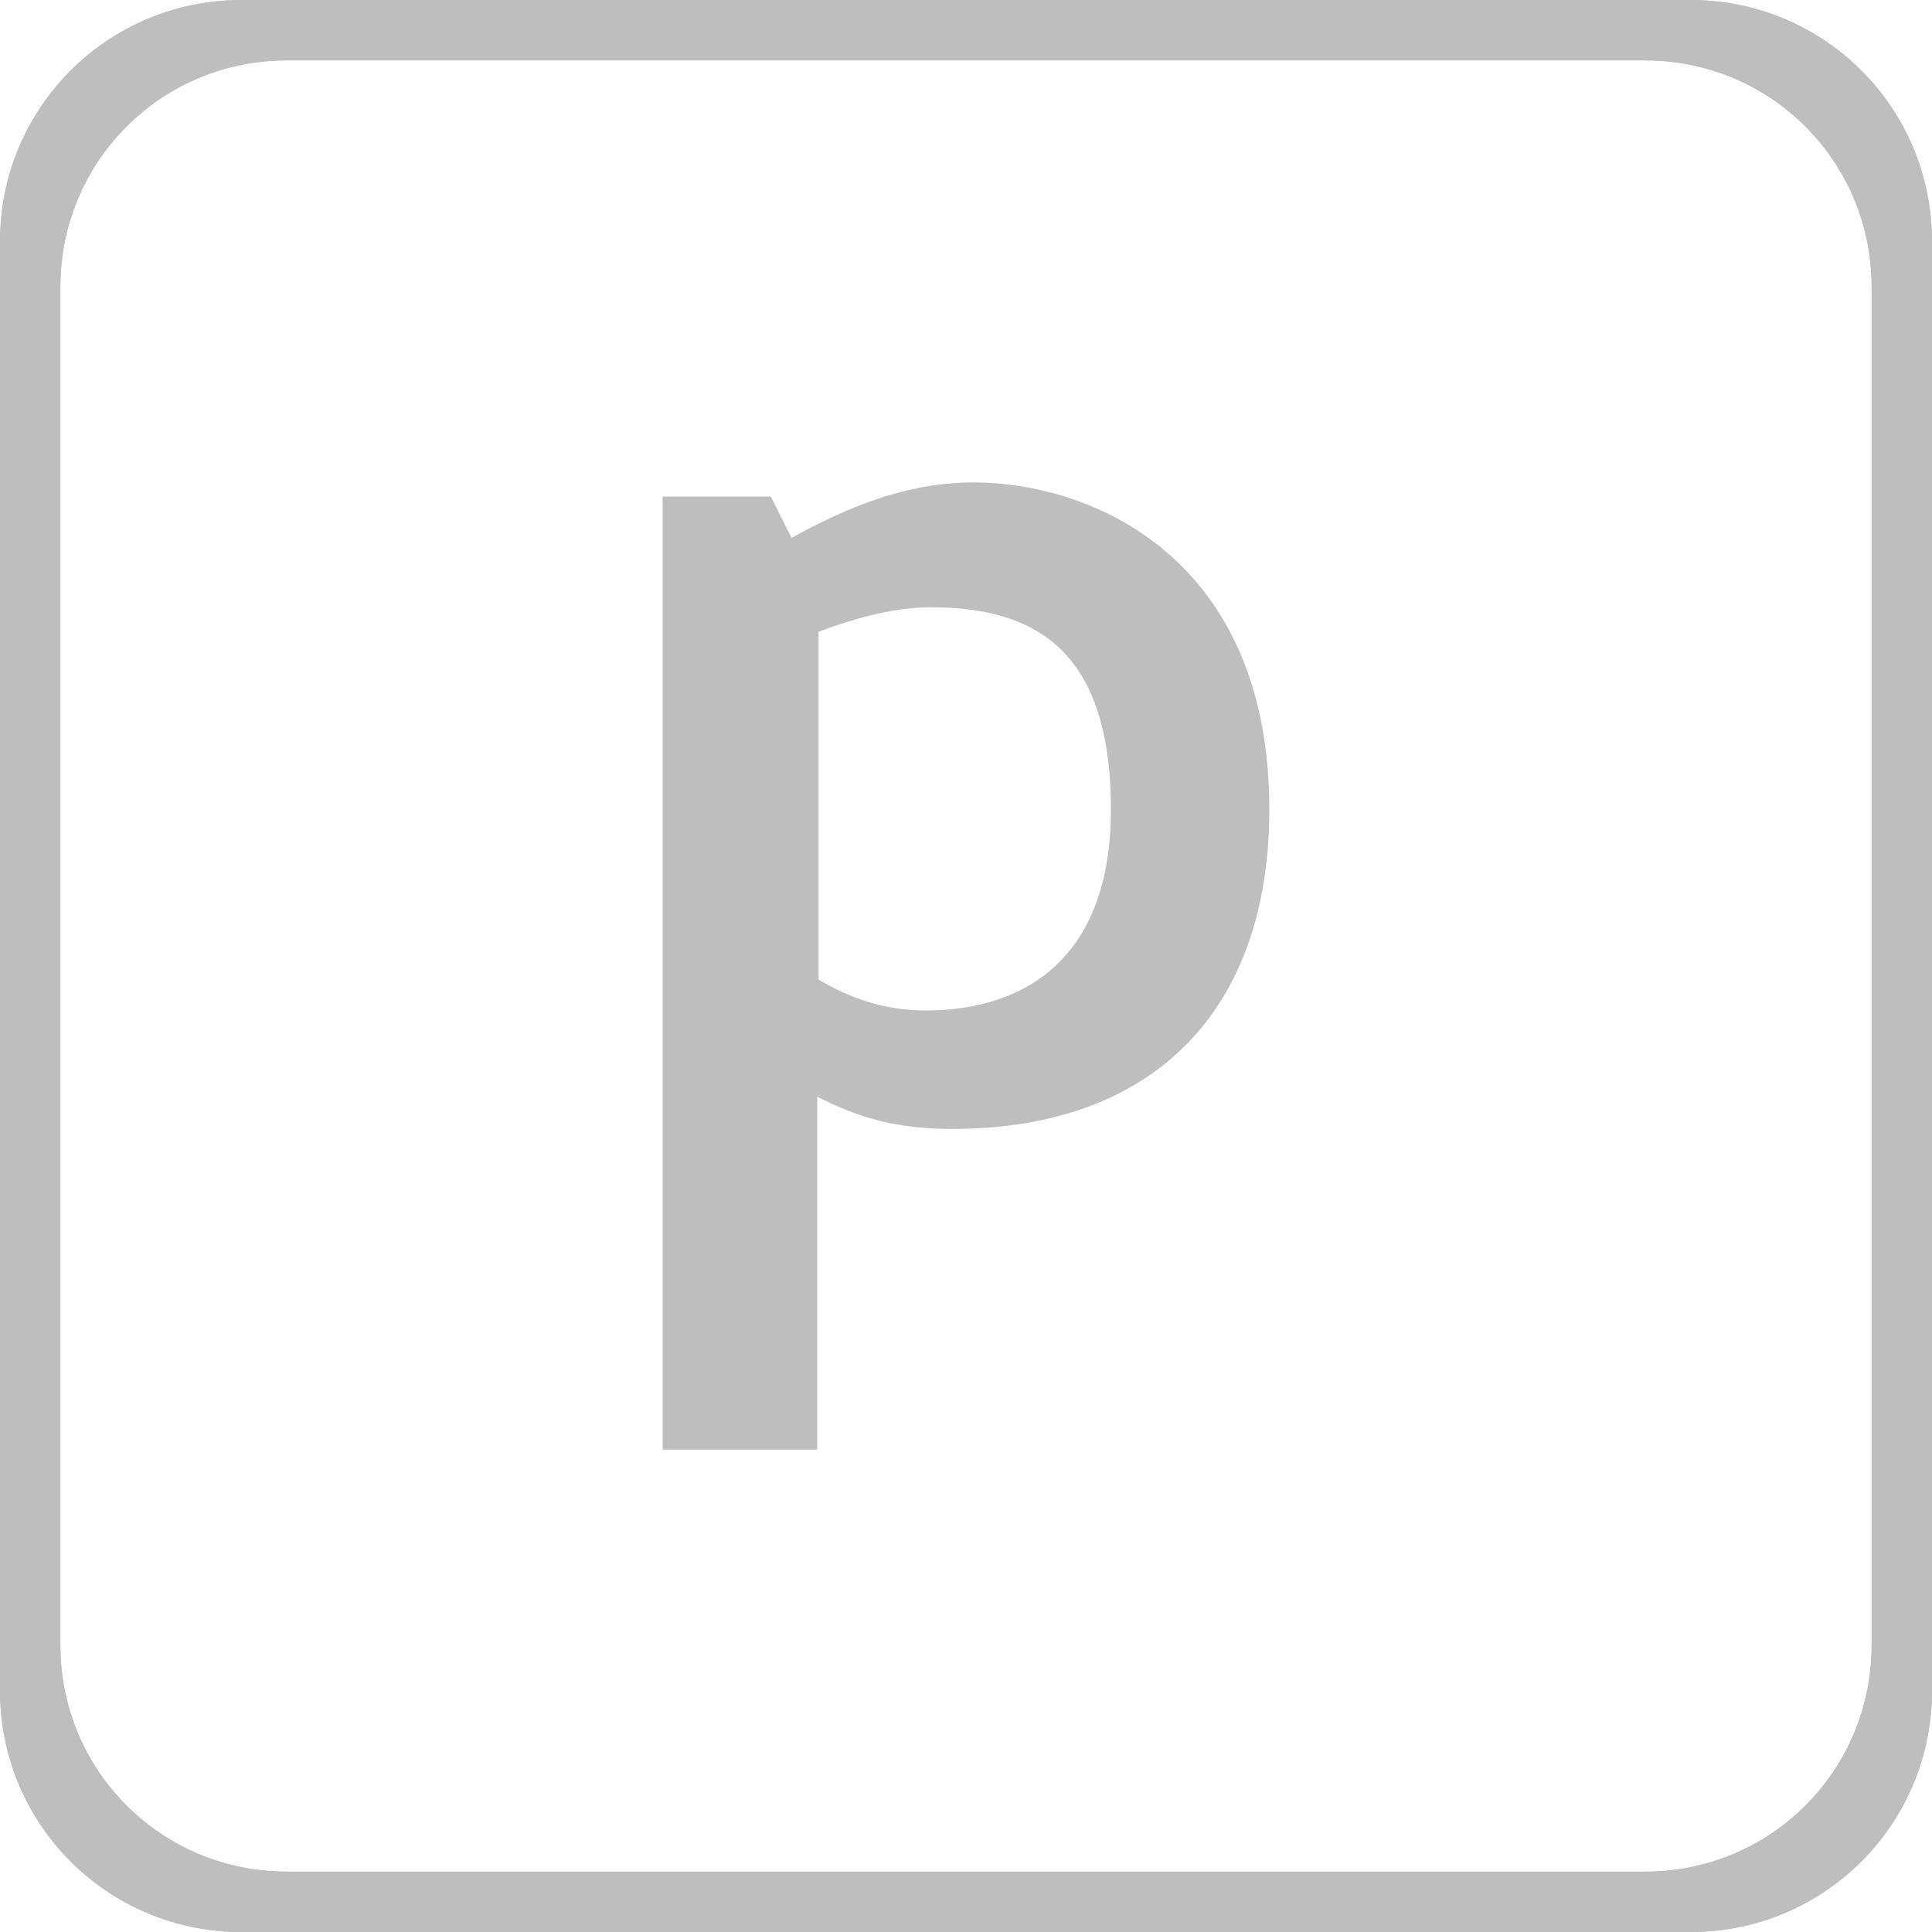
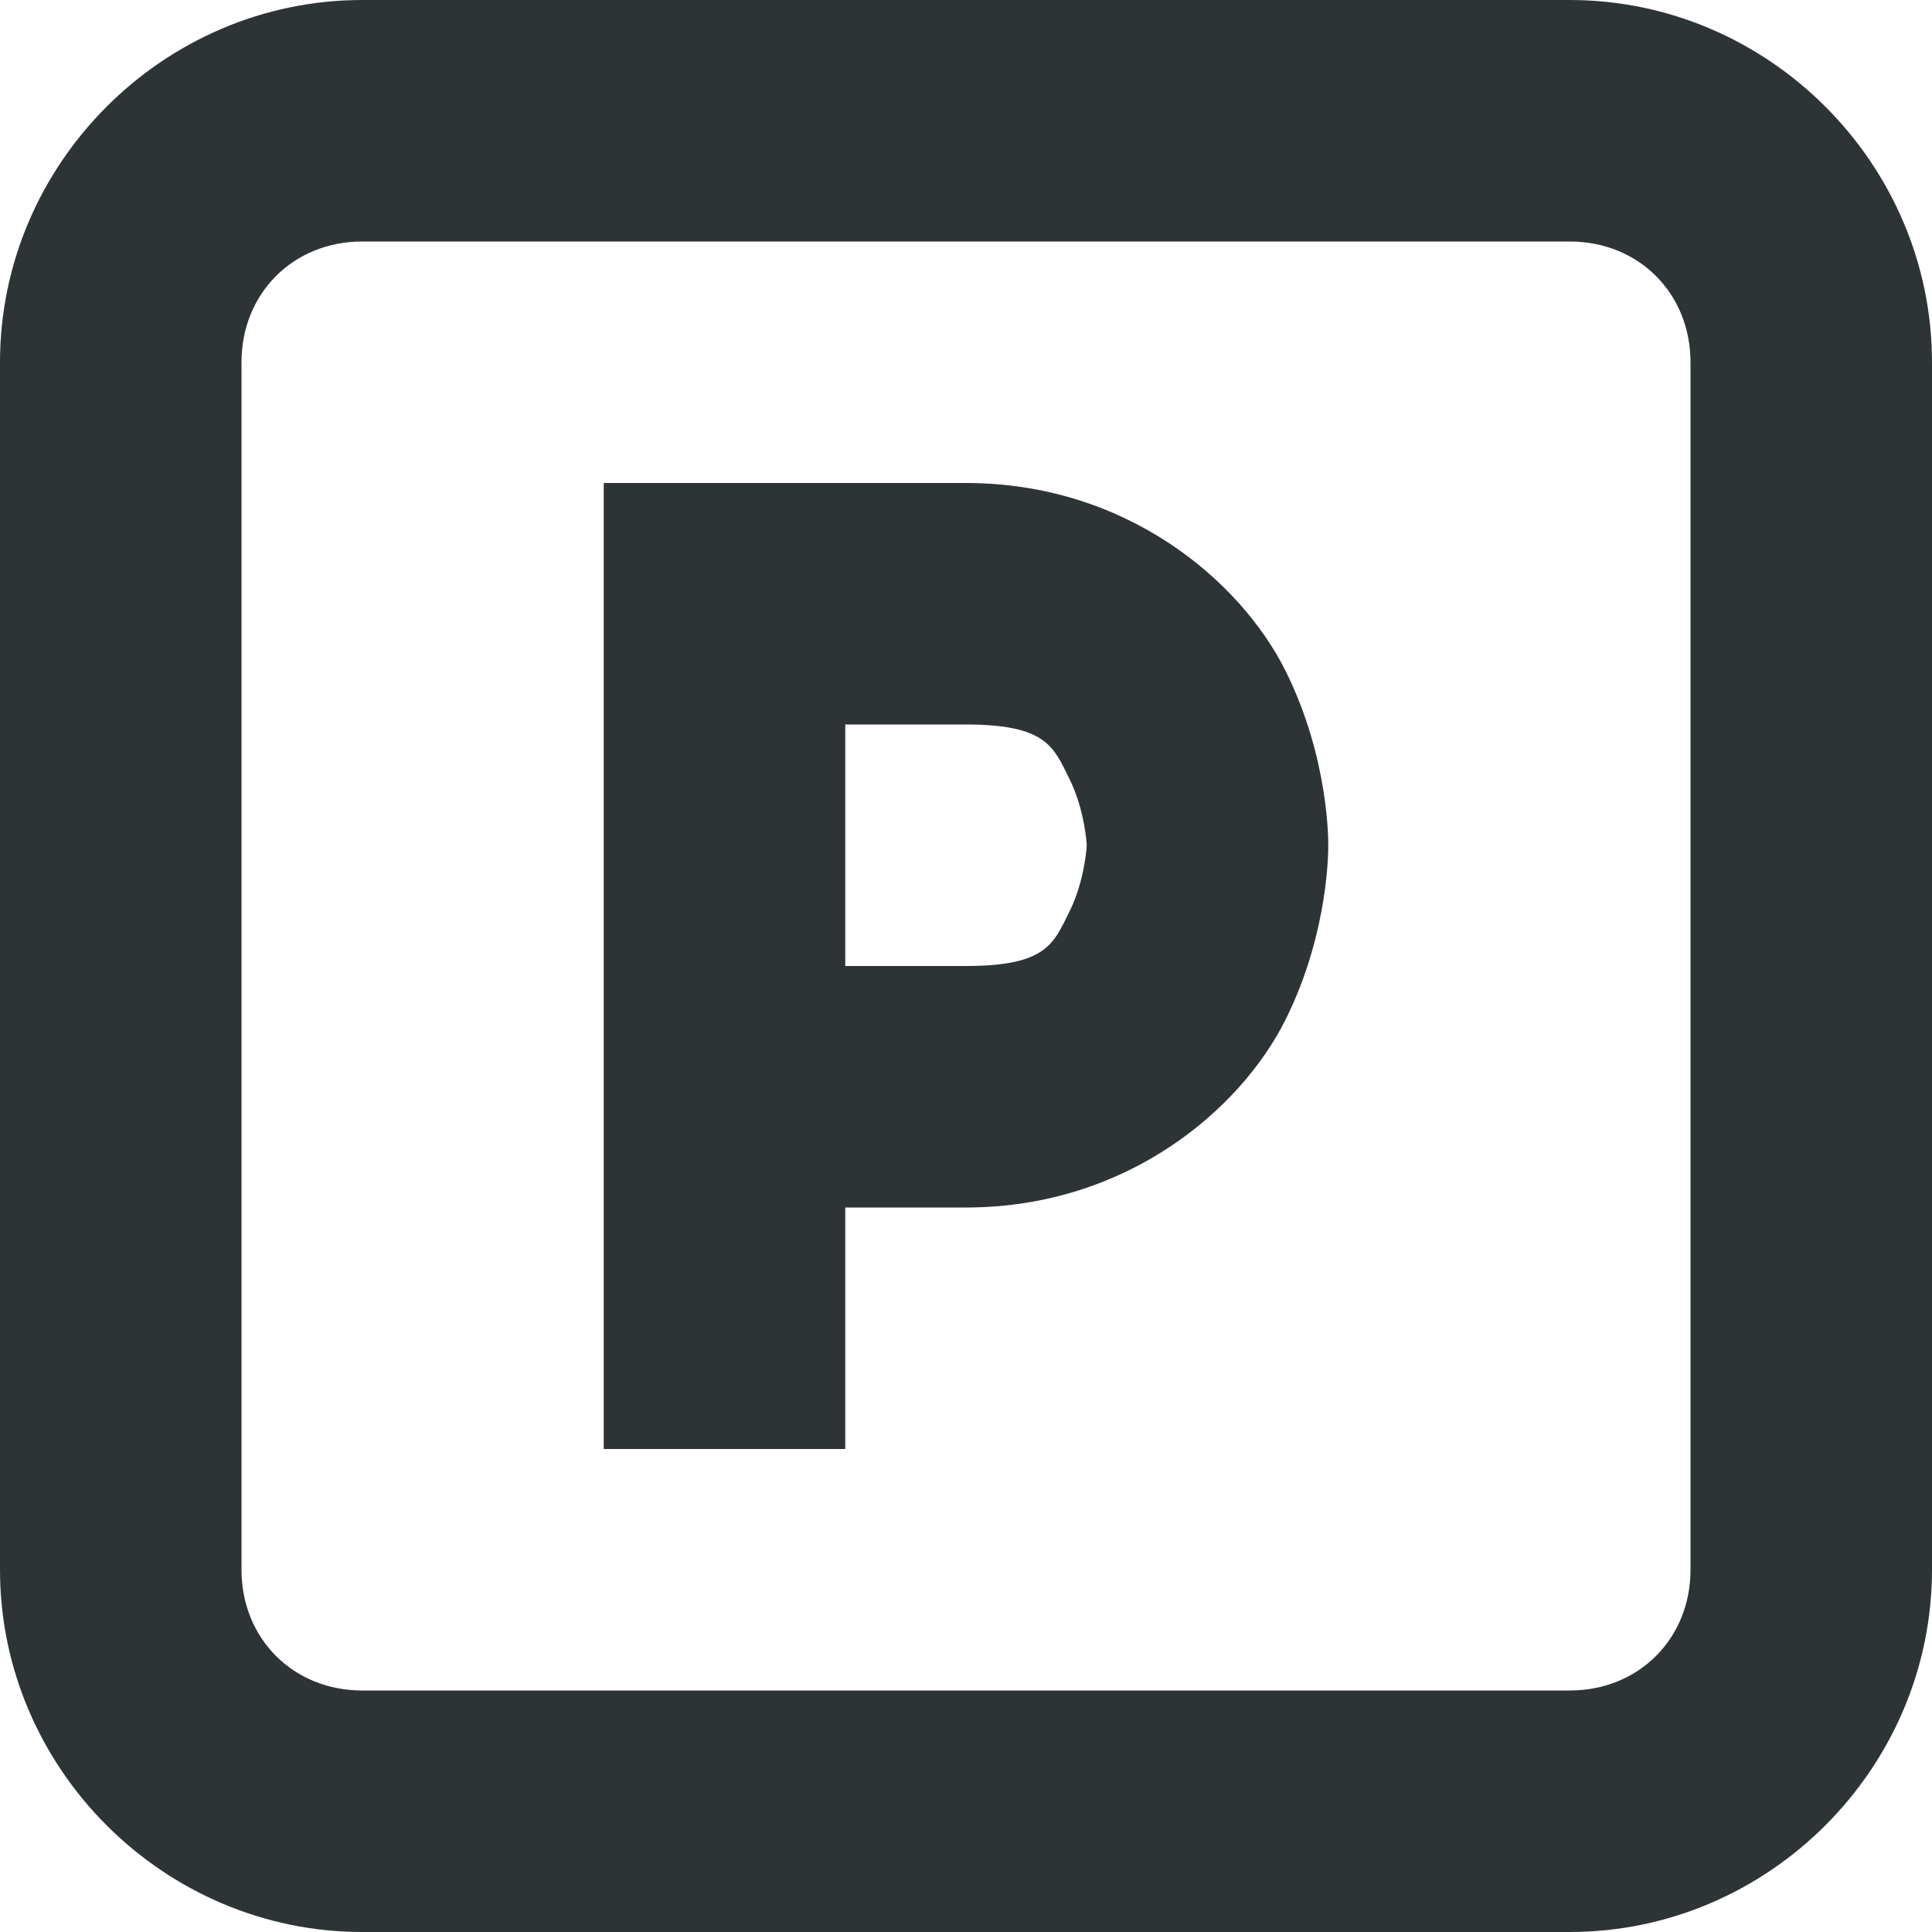
- <svg xmlns="http://www.w3.org/2000/svg" height="16" id="svg7384" version="1.1" width="16">
-   <defs id="defs7386" />
-   <g id="layer2" transform="translate(-131.067,-127.8728)" />
-   <g id="layer9" transform="translate(-372.0672,-344.8728)" />
-   <g id="layer1" transform="translate(-131.067,-127.8728)" />
-   <g id="layer3" transform="translate(-131.067,-127.8728)">
-     <path d="m 137.451,131.985 h -0.896 v 7.893 h 1.28 v -2.923 c 0.352,0.181 0.672,0.267 1.12,0.267 1.675,0 2.624,-0.992 2.624,-2.645 0,-2.08 -1.461,-2.709 -2.453,-2.709 -0.619,0 -1.152,0.267 -1.504,0.459 z m 1.323,0.917 c 0.853,0 1.493,0.341 1.493,1.675 0,1.205 -0.683,1.664 -1.536,1.664 -0.363,0 -0.651,-0.117 -0.885,-0.256 v -2.88 c 0.341,-0.128 0.651,-0.203 0.928,-0.203 z" id="path4870" style="font-weight:bold;font-size:medium;line-height:25px;font-family:Cantarell;-inkscape-font-specification:'Cantarell, Bold';letter-spacing:0px;word-spacing:0px;fill:#bebebe;stroke-width:1px" />
-     <path d="m 133.067,127.873 c -1.108,0 -2,0.892 -2,2 v 12 c 0,1.108 0.892,2 2,2 h 12 c 1.108,0 2,-0.892 2,-2 v -12 c 0,-1.108 -0.892,-2 -2,-2 z m 0.375,0.5 h 11.25 c 1.039,0 1.875,0.836 1.875,1.875 v 11.25 c 0,1.039 -0.836,1.875 -1.875,1.875 h -11.25 c -1.039,0 -1.875,-0.836 -1.875,-1.875 v -11.25 c 0,-1.039 0.836,-1.875 1.875,-1.875 z" id="path4930" style="fill:#bebebe" />
-     <path d="m 133.067,127.873 c -1.108,0 -2,0.892 -2,2 v 12 c 0,1.108 0.892,2 2,2 h 12 c 1.108,0 2,-0.892 2,-2 v -12 c 0,-1.108 -0.892,-2 -2,-2 z m 0.375,0.5 h 11.25 c 1.039,0 1.875,0.836 1.875,1.875 v 11.25 c 0,1.039 -0.836,1.875 -1.875,1.875 h -11.25 c -1.039,0 -1.875,-0.836 -1.875,-1.875 v -11.25 c 0,-1.039 0.836,-1.875 1.875,-1.875 z" id="path4932" style="fill:#bebebe" />
+ <svg xmlns="http://www.w3.org/2000/svg" width="16" height="16">
+   <g color="#000" font-weight="400" font-family="sans-serif" white-space="normal" fill="#2e3436">
+     <path d="M3 0C1.355 0 0 1.355 0 3v10c0 1.645 1.355 3 3 3h10c1.645 0 3-1.355 3-3V3c0-1.645-1.355-3-3-3zm0 2h10c.571 0 1 .429 1 1v10c0 .571-.429 1-1 1H3c-.571 0-1-.429-1-1V3c0-.571.429-1 1-1z" style="line-height:normal;font-variant-ligatures:normal;font-variant-position:normal;font-variant-caps:normal;font-variant-numeric:normal;font-variant-alternates:normal;font-feature-settings:normal;text-indent:0;text-align:start;text-decoration-line:none;text-decoration-style:solid;text-decoration-color:#000;text-transform:none;text-orientation:mixed;shape-padding:0;isolation:auto;mix-blend-mode:normal" overflow="visible" />
+     <path d="M5 4v8h2v-2h1c1.333 0 2.275-.814 2.645-1.553C11.014 7.71 11 7 11 7s.014-.709-.355-1.447C10.275 4.814 9.333 4 8 4zm2 2h1c.667 0 .725.186.855.447C8.986 6.71 9 7 9 7s-.014.291-.145.553C8.725 7.814 8.667 8 8 8H7z" style="line-height:normal;font-variant-ligatures:normal;font-variant-position:normal;font-variant-caps:normal;font-variant-numeric:normal;font-variant-alternates:normal;font-feature-settings:normal;text-indent:0;text-align:start;text-decoration-line:none;text-decoration-style:solid;text-decoration-color:#000;text-transform:none;text-orientation:mixed;shape-padding:0;isolation:auto;mix-blend-mode:normal" overflow="visible" />
  </g>
</svg>
